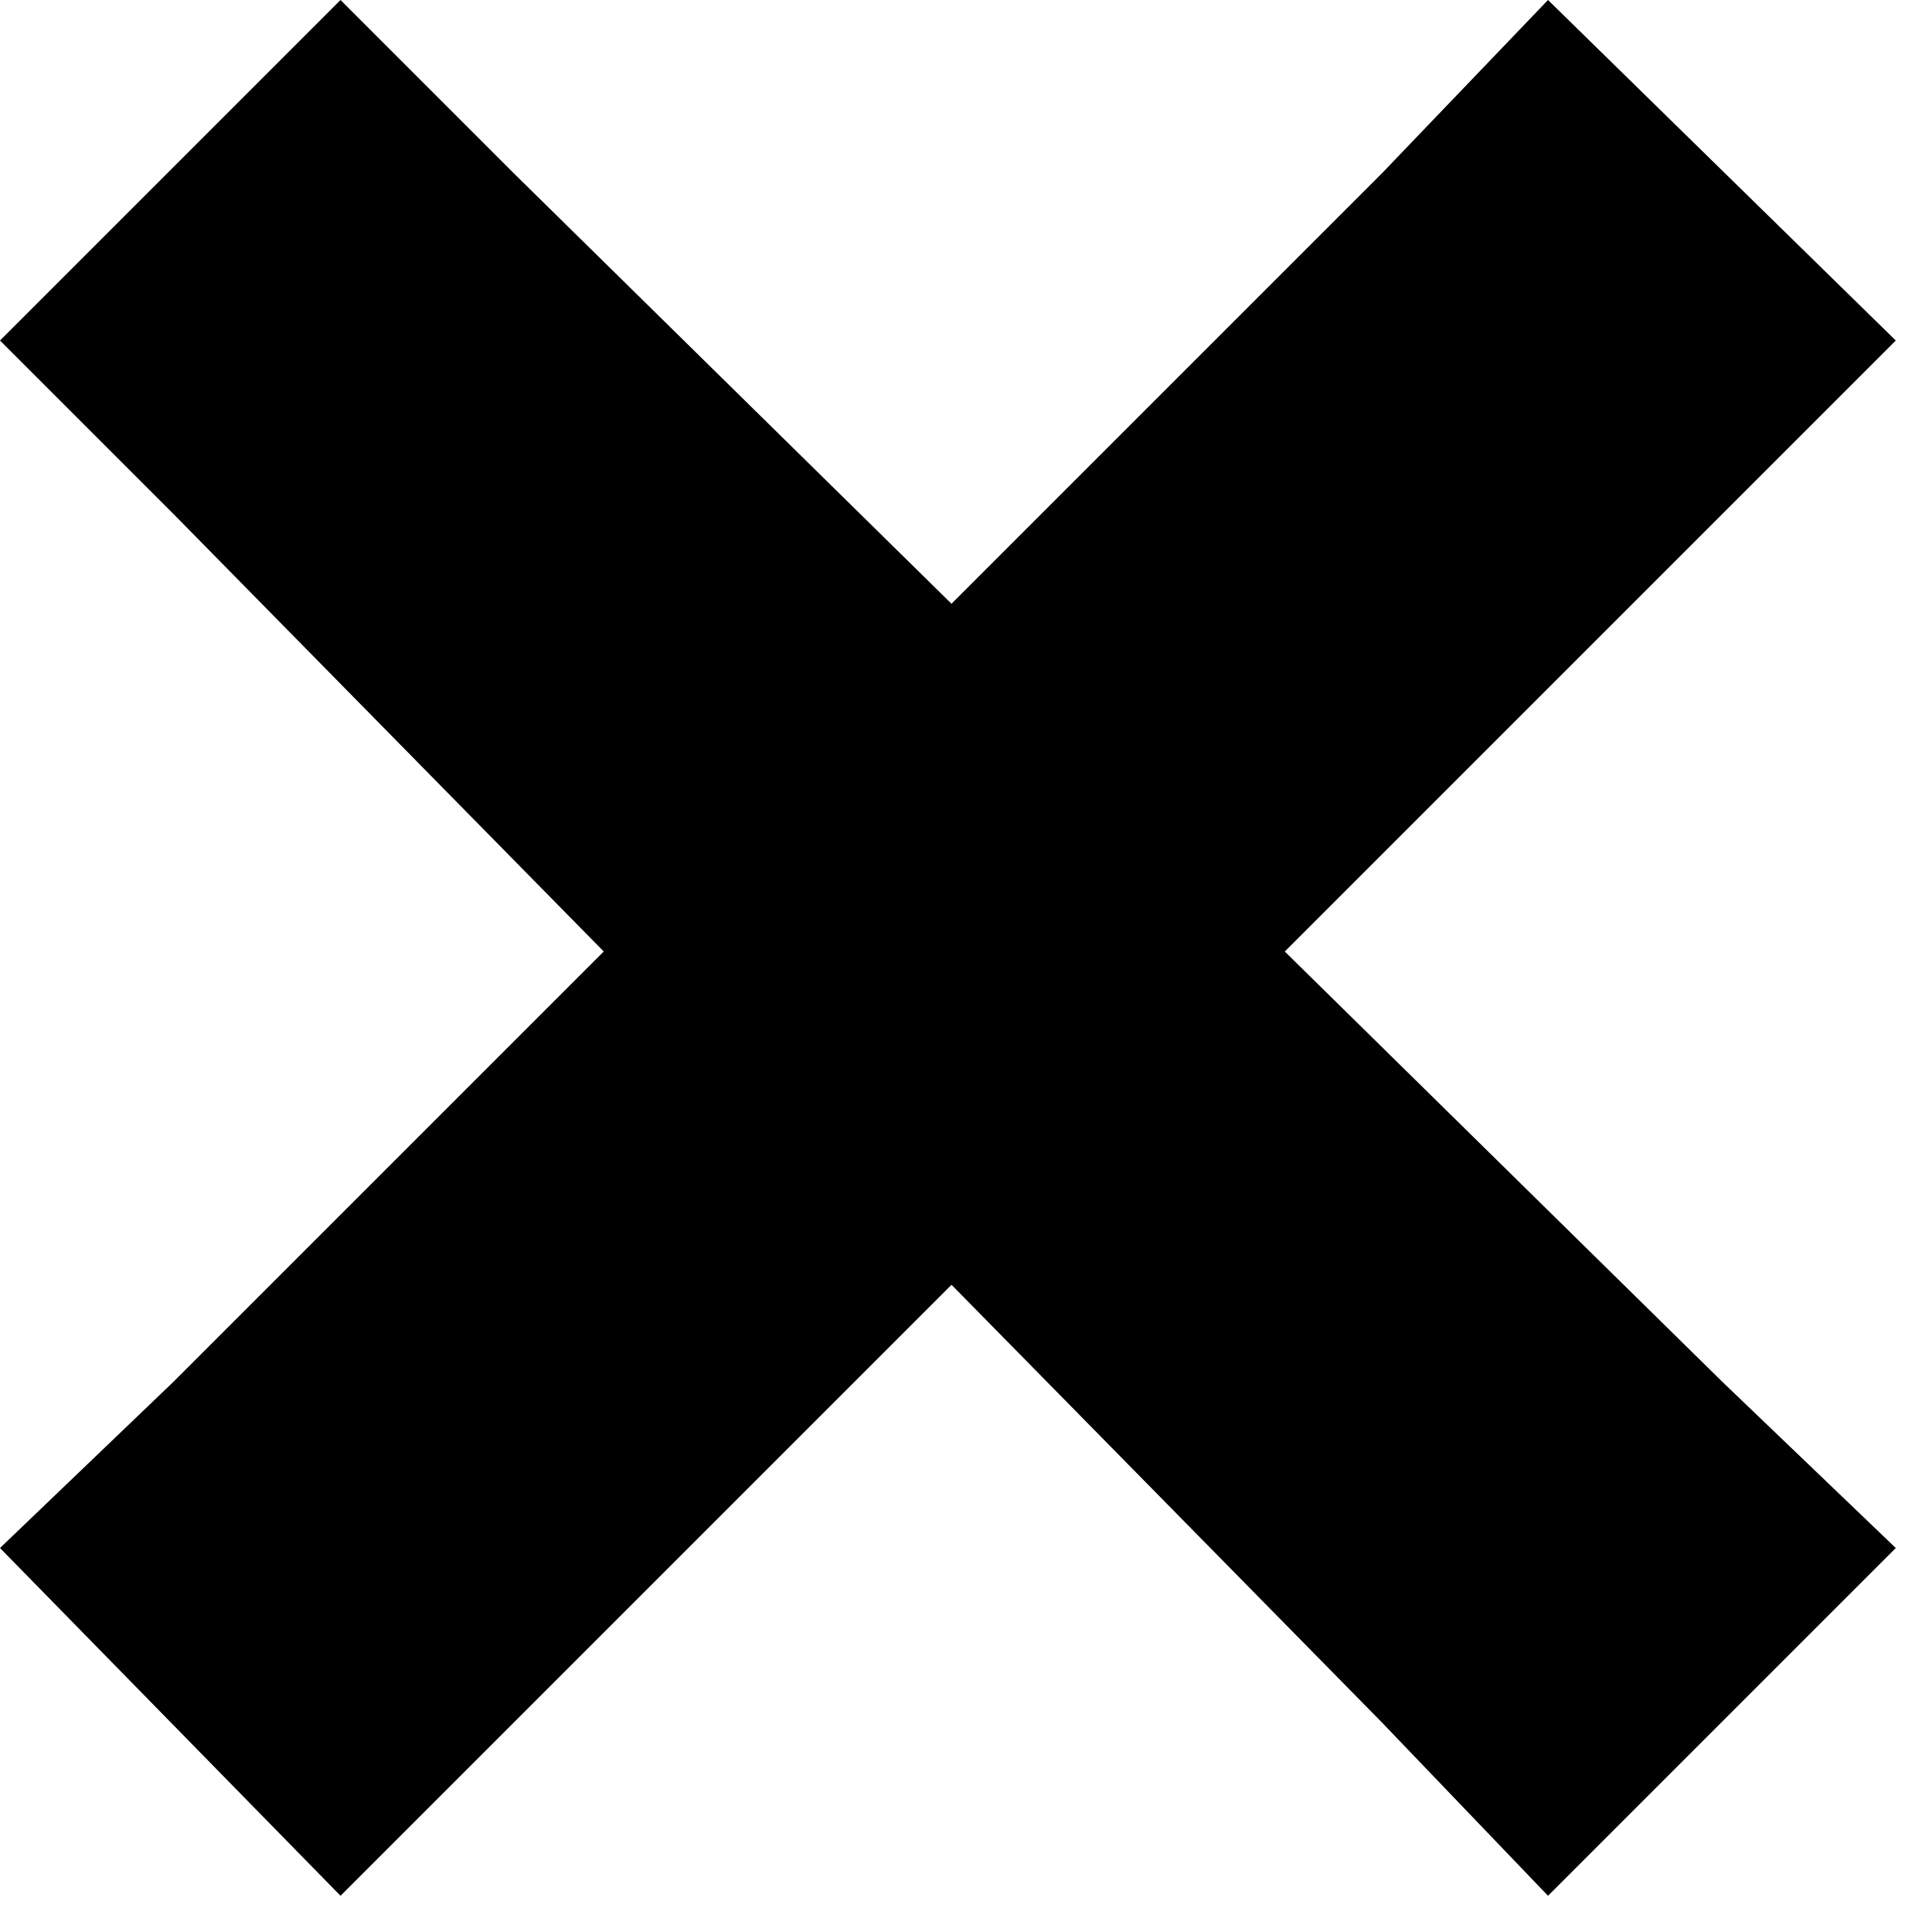
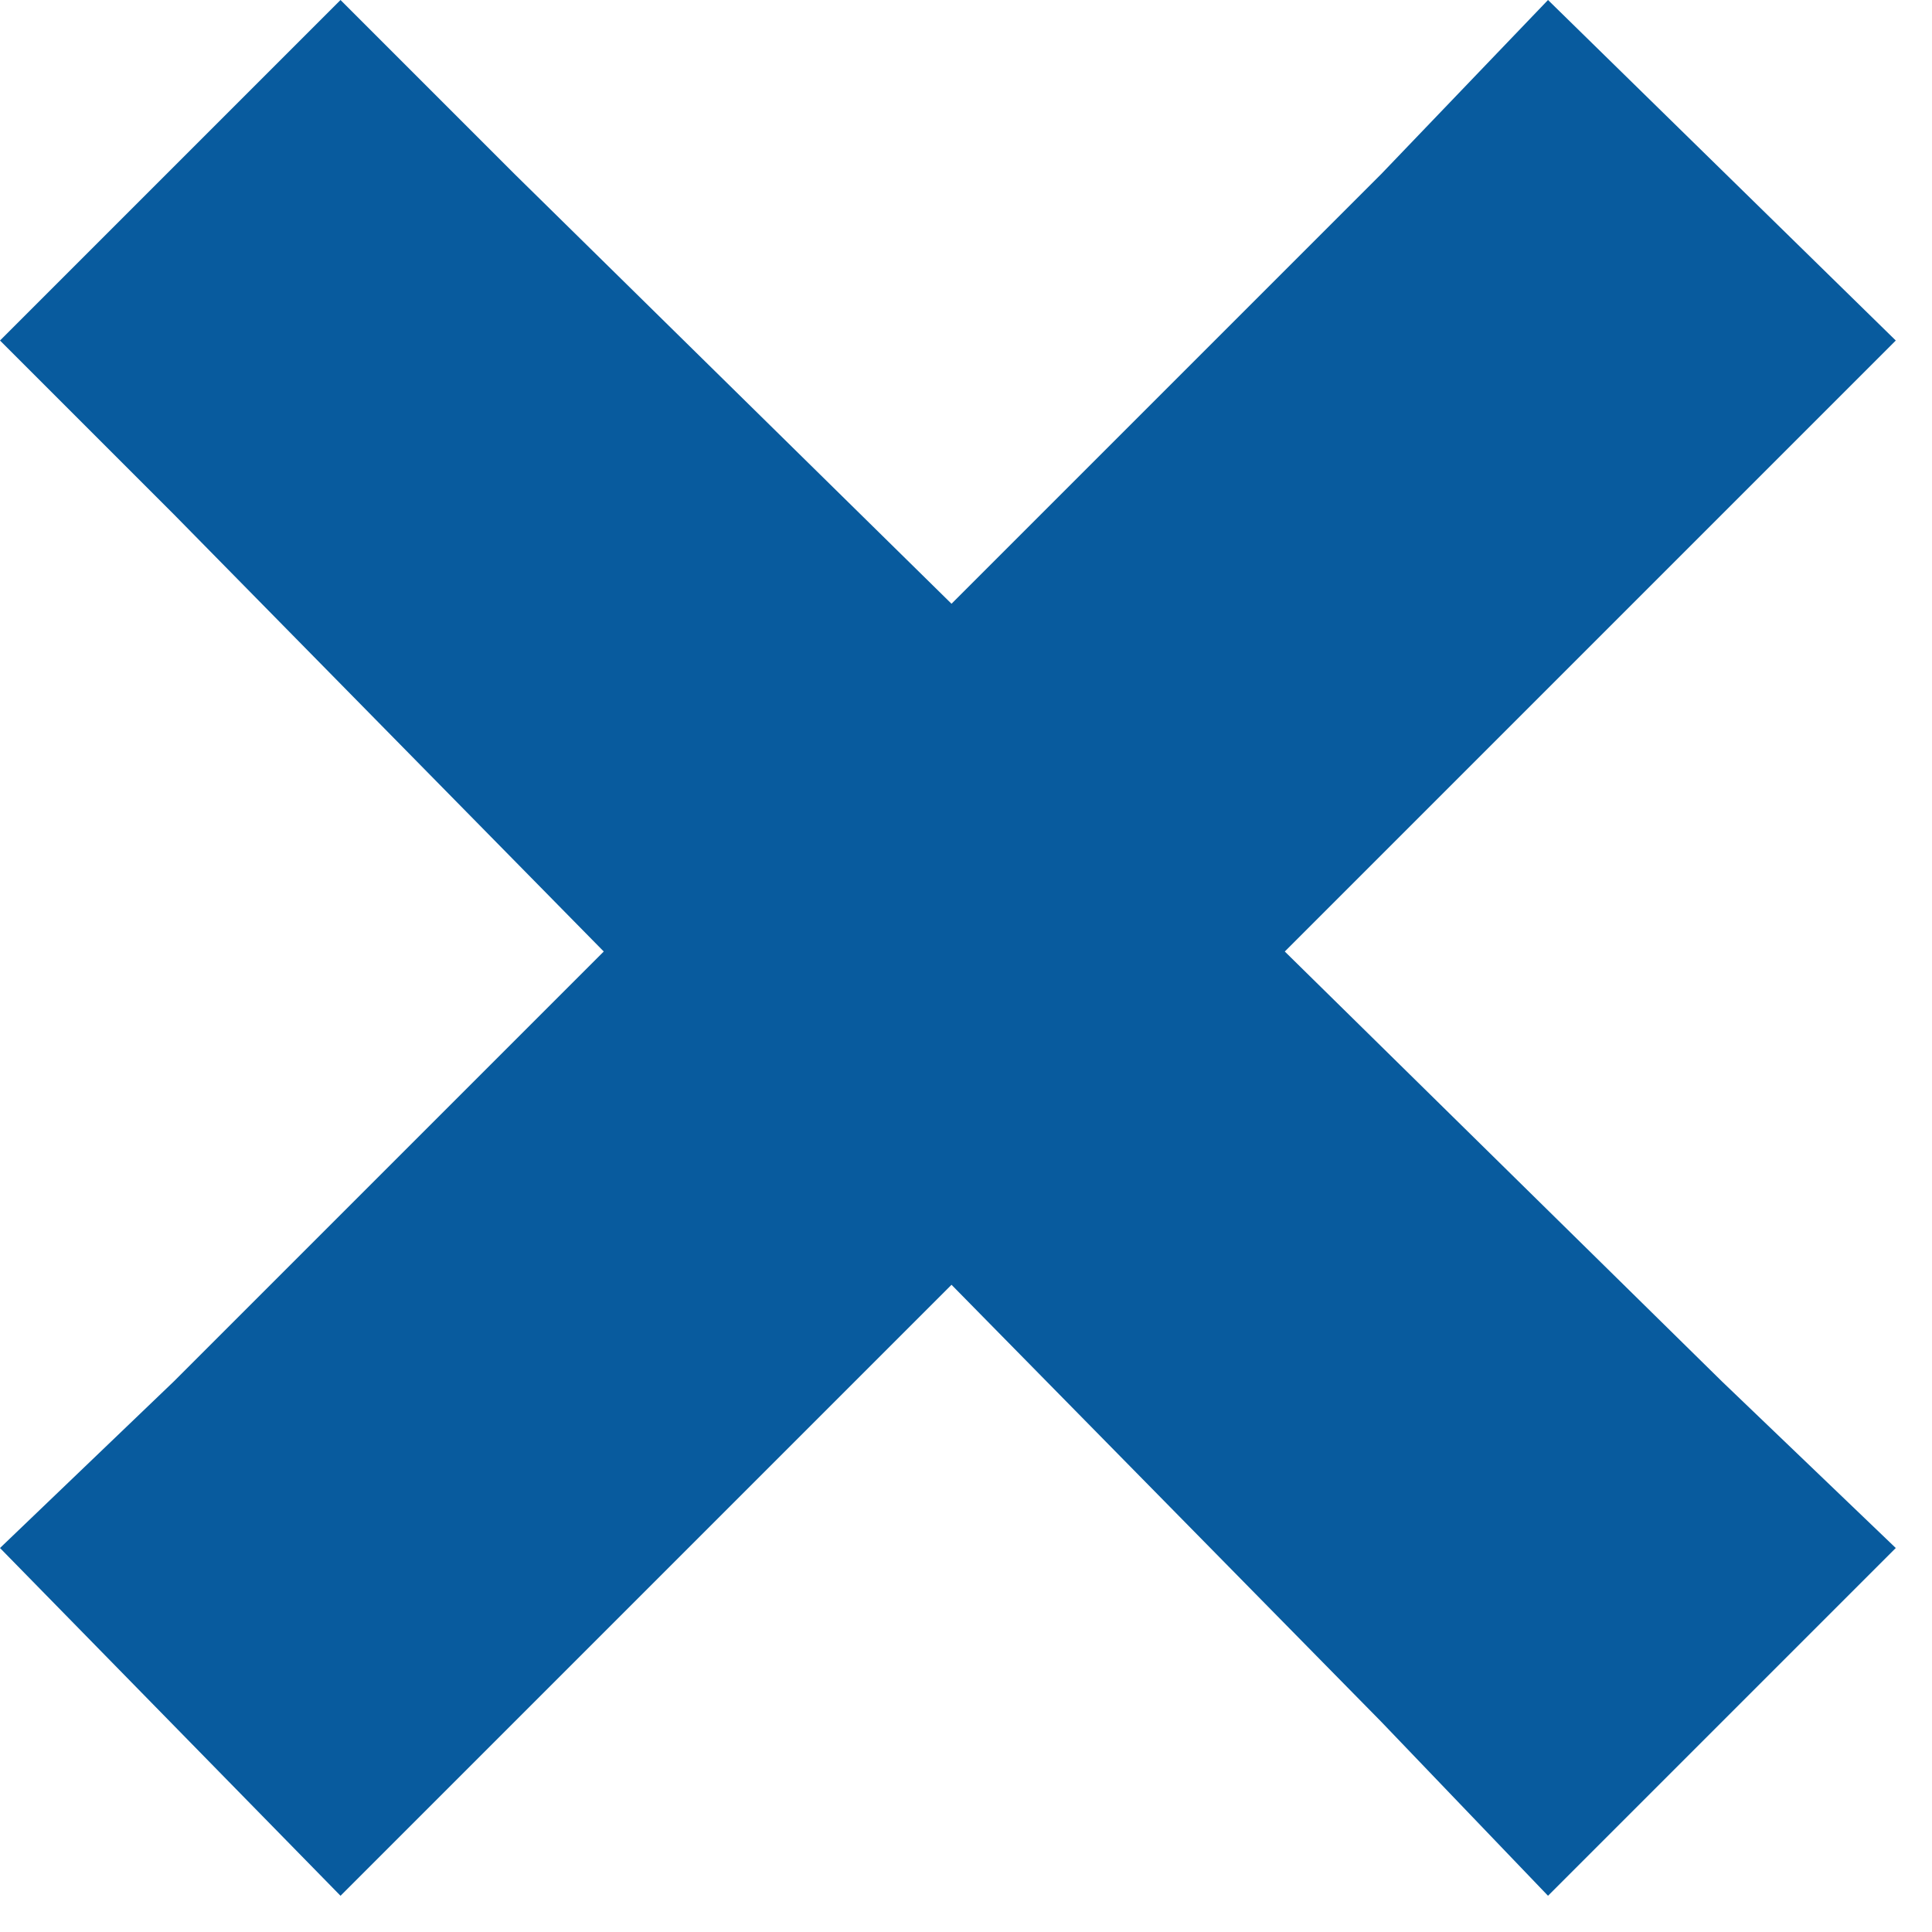
<svg xmlns="http://www.w3.org/2000/svg" width="8" height="8" viewBox="0 0 8 8">
-   <path d="M1.41 0l-1.41 1.41.72.72 1.78 1.81-1.78 1.78-.72.69 1.41 1.44.72-.72 1.81-1.81 1.78 1.81.69.72 1.44-1.44-.72-.69-1.81-1.78 1.81-1.81.72-.72-1.44-1.41-.69.72-1.78 1.78-1.81-1.78-.72-.72z" />
+   <path fill="#085b9e" d="M1.41 0l-1.41 1.41.72.72 1.78 1.81-1.78 1.78-.72.69 1.41 1.44.72-.72 1.81-1.81 1.78 1.81.69.72 1.44-1.44-.72-.69-1.81-1.78 1.81-1.81.72-.72-1.44-1.41-.69.72-1.78 1.78-1.81-1.78-.72-.72z" />
</svg>
